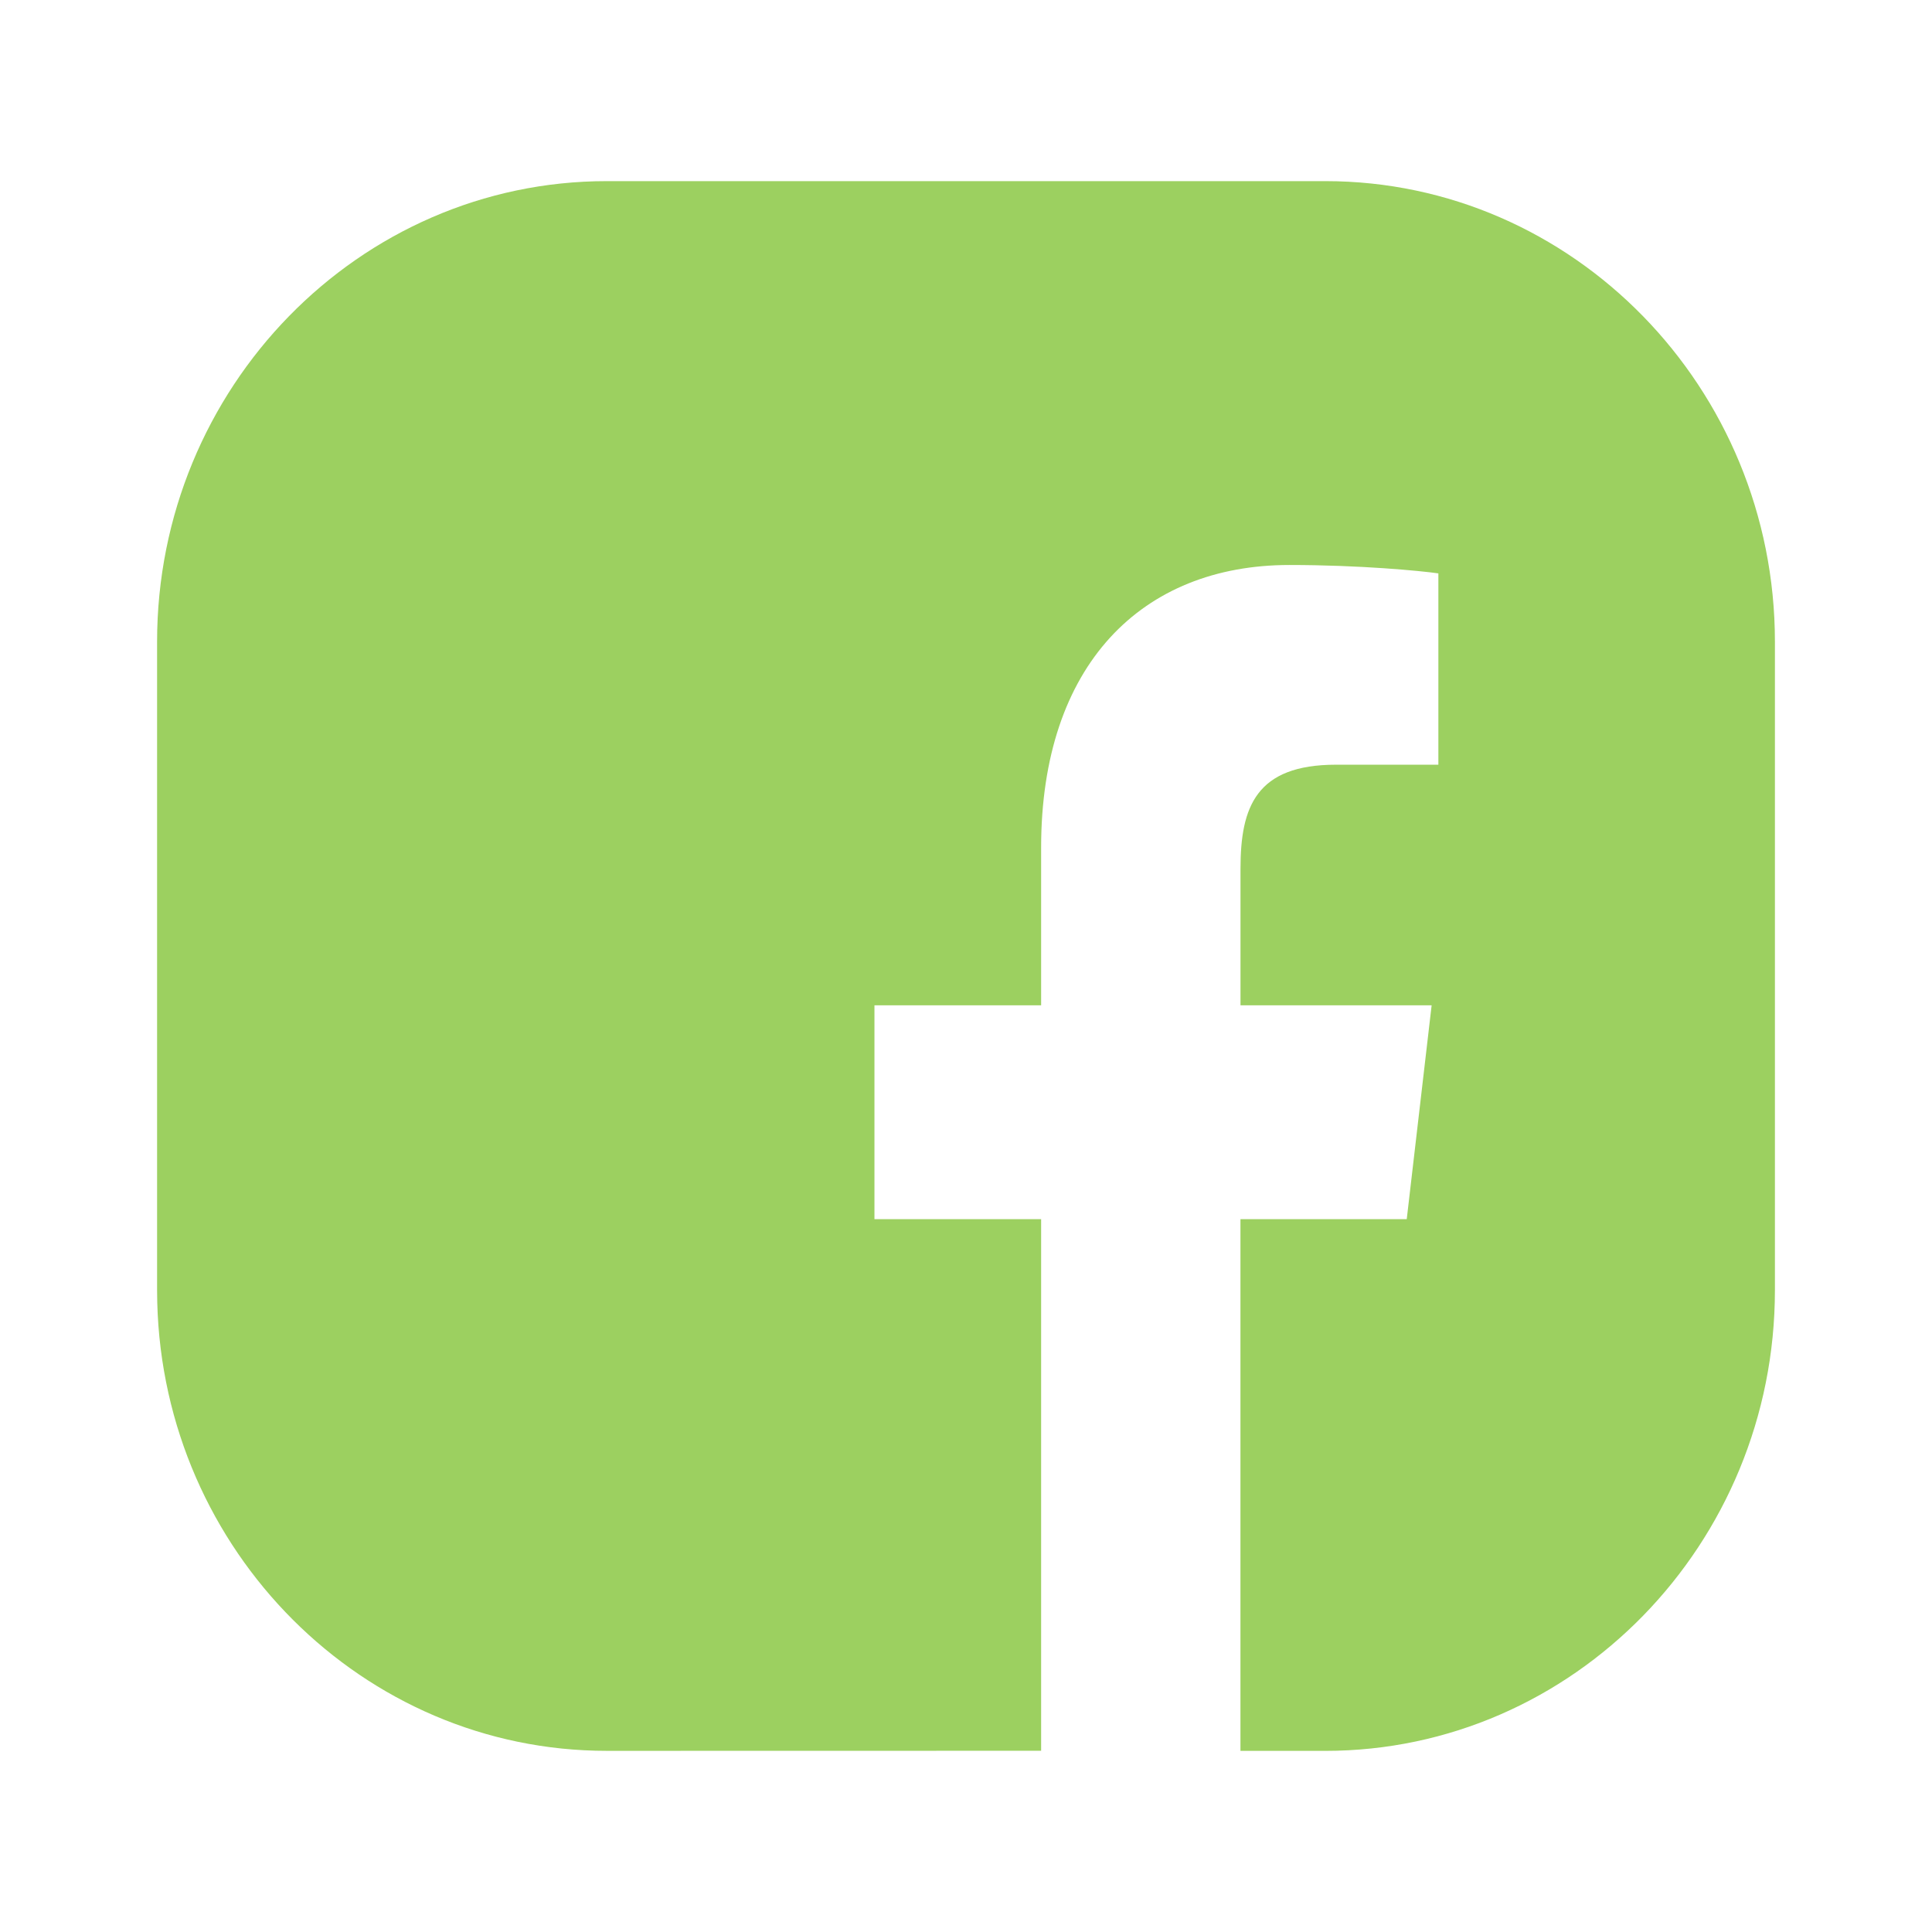
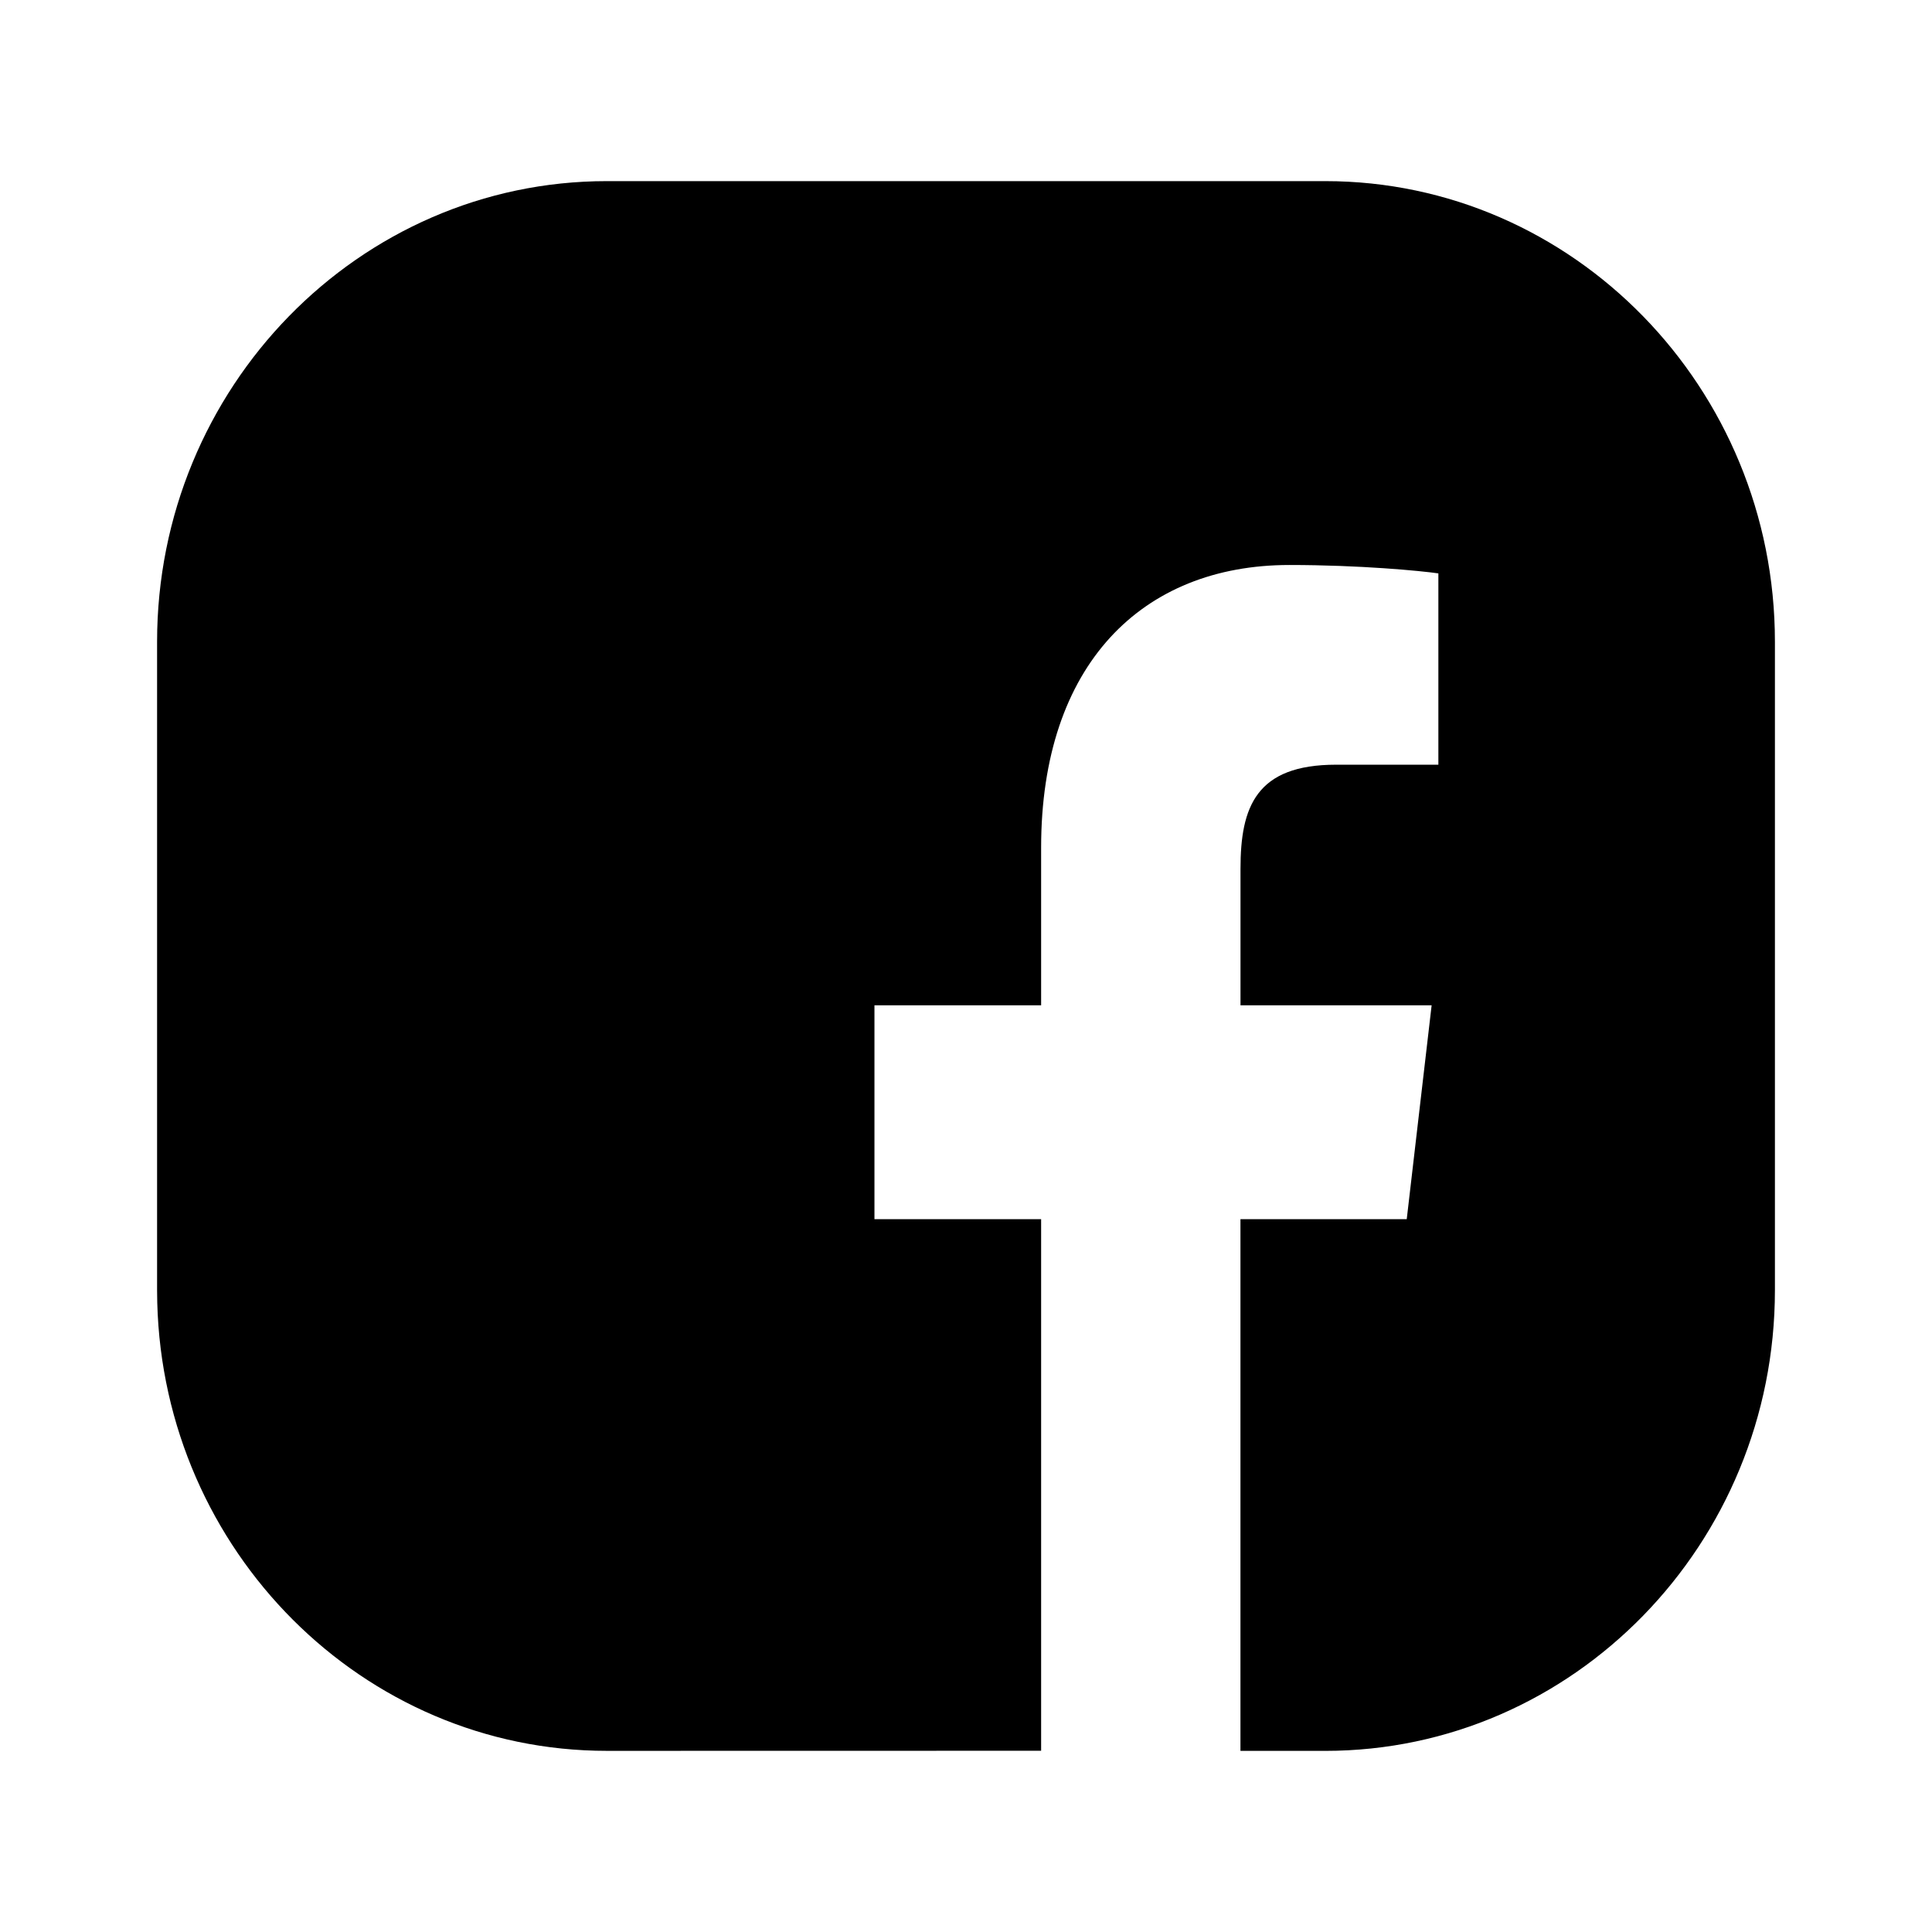
- <svg xmlns="http://www.w3.org/2000/svg" width="512" height="512" viewBox="0 0 512 512" version="1.1" id="svg275">
+ <svg xmlns="http://www.w3.org/2000/svg" id="svg275" version="1.1" viewBox="0 0 512 512" height="512" width="512">
  <defs id="defs279">
-     <path id="prefix__a" d="M0 0.125L22.894 0.125 22.894 18.095 0 18.095z" />
-     <path id="prefix__a-3" d="M0 0.005L11.387 0.005 11.387 18.346 0 18.346z" />
-     <path id="prefix__a-7" d="M0 0.072L7.267 0.072 7.267 8.05 0 8.05z" />
-     <path id="prefix__c" d="M0.072 0.001L7.993 0.001 7.993 8.87 0.072 8.87z" />
-     <path id="prefix__e" d="M0.04 0.073L8.507 0.073 8.507 5.86 0.04 5.86z" />
-     <path id="prefix__a-35" d="M0 0.125L22.894 0.125 22.894 18.095 0 18.095z" />
+     <path d="M0 0.125L22.894 0.125 22.894 18.095 0 18.095z" id="prefix__a" />
+     <path d="M0 0.005L11.387 0.005 11.387 18.346 0 18.346z" id="prefix__a-3" />
+     <path d="M0 0.072L7.267 0.072 7.267 8.05 0 8.05z" id="prefix__a-7" />
+     <path d="M0.072 0.001L7.993 0.001 7.993 8.87 0.072 8.87z" id="prefix__c" />
+     <path d="M0.04 0.073L8.507 0.073 8.507 5.86 0.04 5.86z" id="prefix__e" />
+     <path d="M0 0.125L22.894 0.125 22.894 18.095 0 18.095z" id="prefix__a-35" />
  </defs>
-   <g id="layer1" style="display:inline">
-     <path style="stroke-width:11.297" fill="#9cd060" fill-rule="evenodd" d="m 351.203,48 c 65.69,0 119.169,54.766 119.169,122.083 v 171.822 C 470.371,409.234 416.893,464 351.191,464 l -22.458,-0.011 V 323.097 h 44.068 l 6.597,-56.675 h -50.654 v -36.183 c 0,-16.403 4.112,-27.586 25.35,-27.586 h 27.089 v -50.699 c -4.688,-0.678 -20.763,-2.225 -39.471,-2.225 -39.064,0 -65.803,26.412 -65.803,74.897 v 41.798 h -44.17 v 56.675 h 44.17 v 140.87 l -115.091,0.023 C 96.146,464 43.357,410.973 41.674,345.159 l -0.045,-3.242 V 170.083 C 41.629,102.766 95.107,48 160.809,48 Z" id="path760" />
+   <g style="display:inline" id="layer1">
+     <path id="path760" d="m 351.203,48 c 65.69,0 119.169,54.766 119.169,122.083 v 171.822 C 470.371,409.234 416.893,464 351.191,464 l -22.458,-0.011 V 323.097 h 44.068 l 6.597,-56.675 h -50.654 v -36.183 c 0,-16.403 4.112,-27.586 25.35,-27.586 h 27.089 v -50.699 c -4.688,-0.678 -20.763,-2.225 -39.471,-2.225 -39.064,0 -65.803,26.412 -65.803,74.897 v 41.798 h -44.17 v 56.675 h 44.17 v 140.87 l -115.091,0.023 C 96.146,464 43.357,410.973 41.674,345.159 l -0.045,-3.242 V 170.083 C 41.629,102.766 95.107,48 160.809,48 Z" />
  </g>
</svg>
